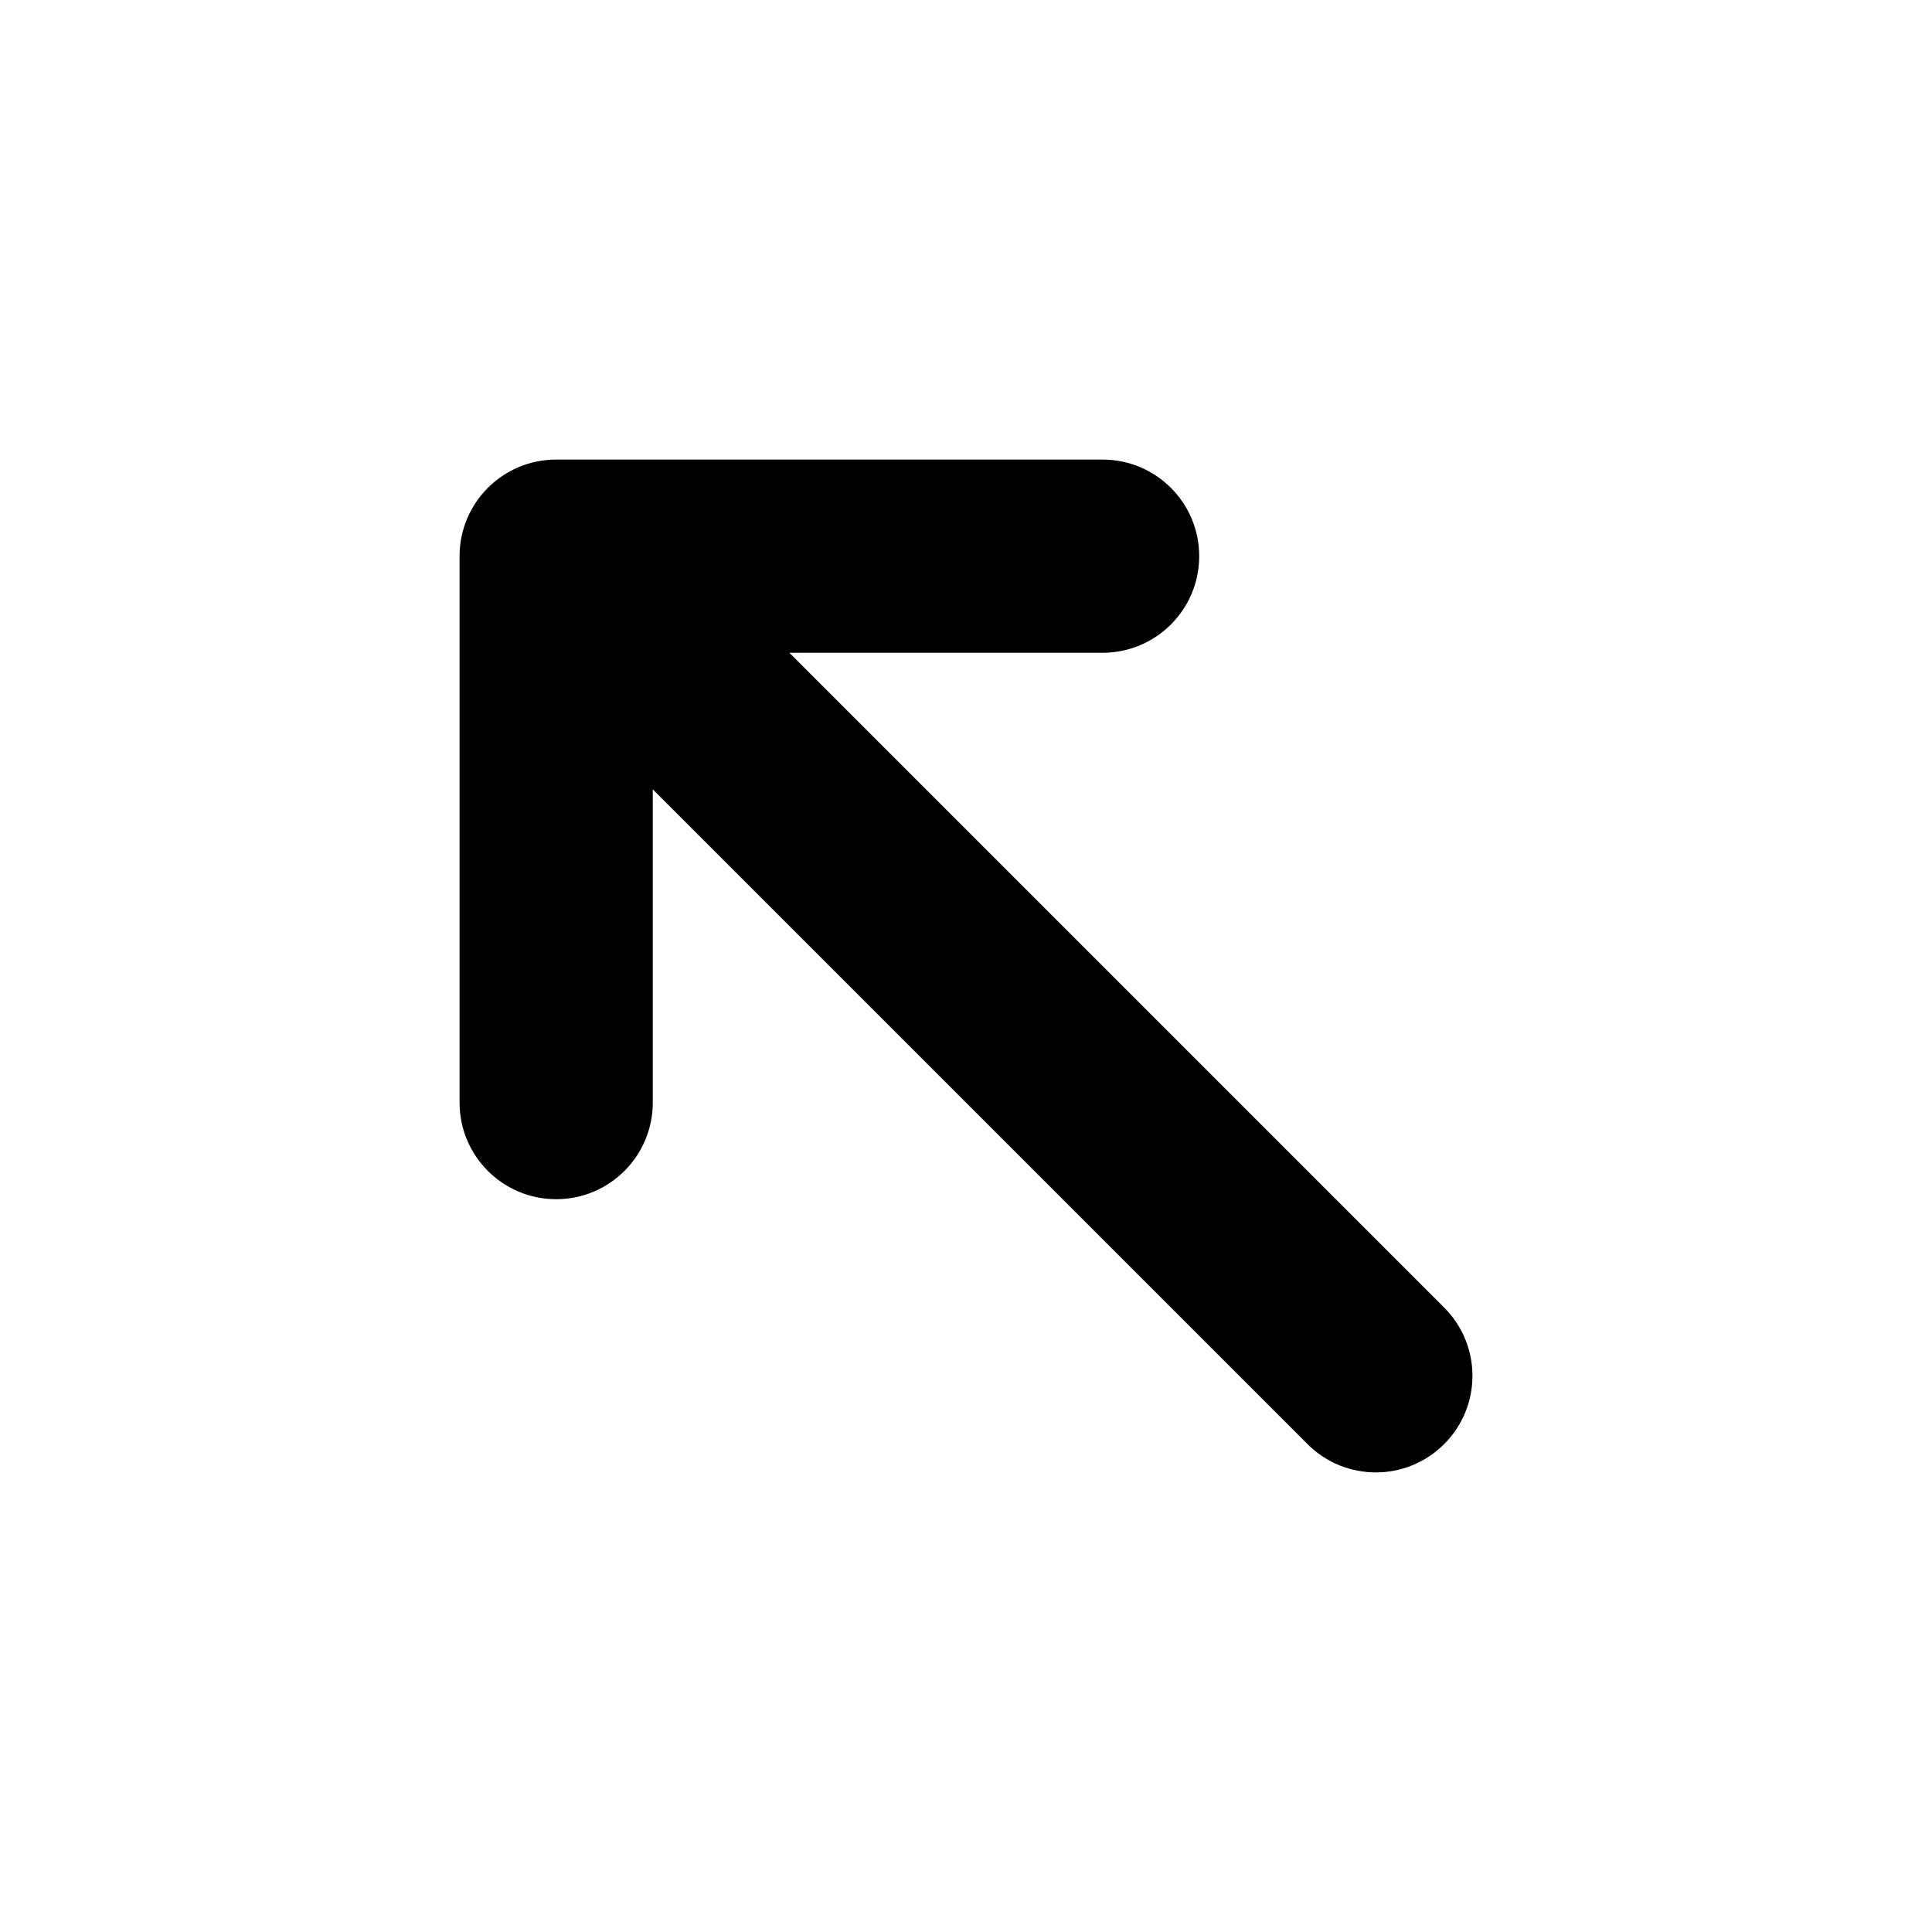
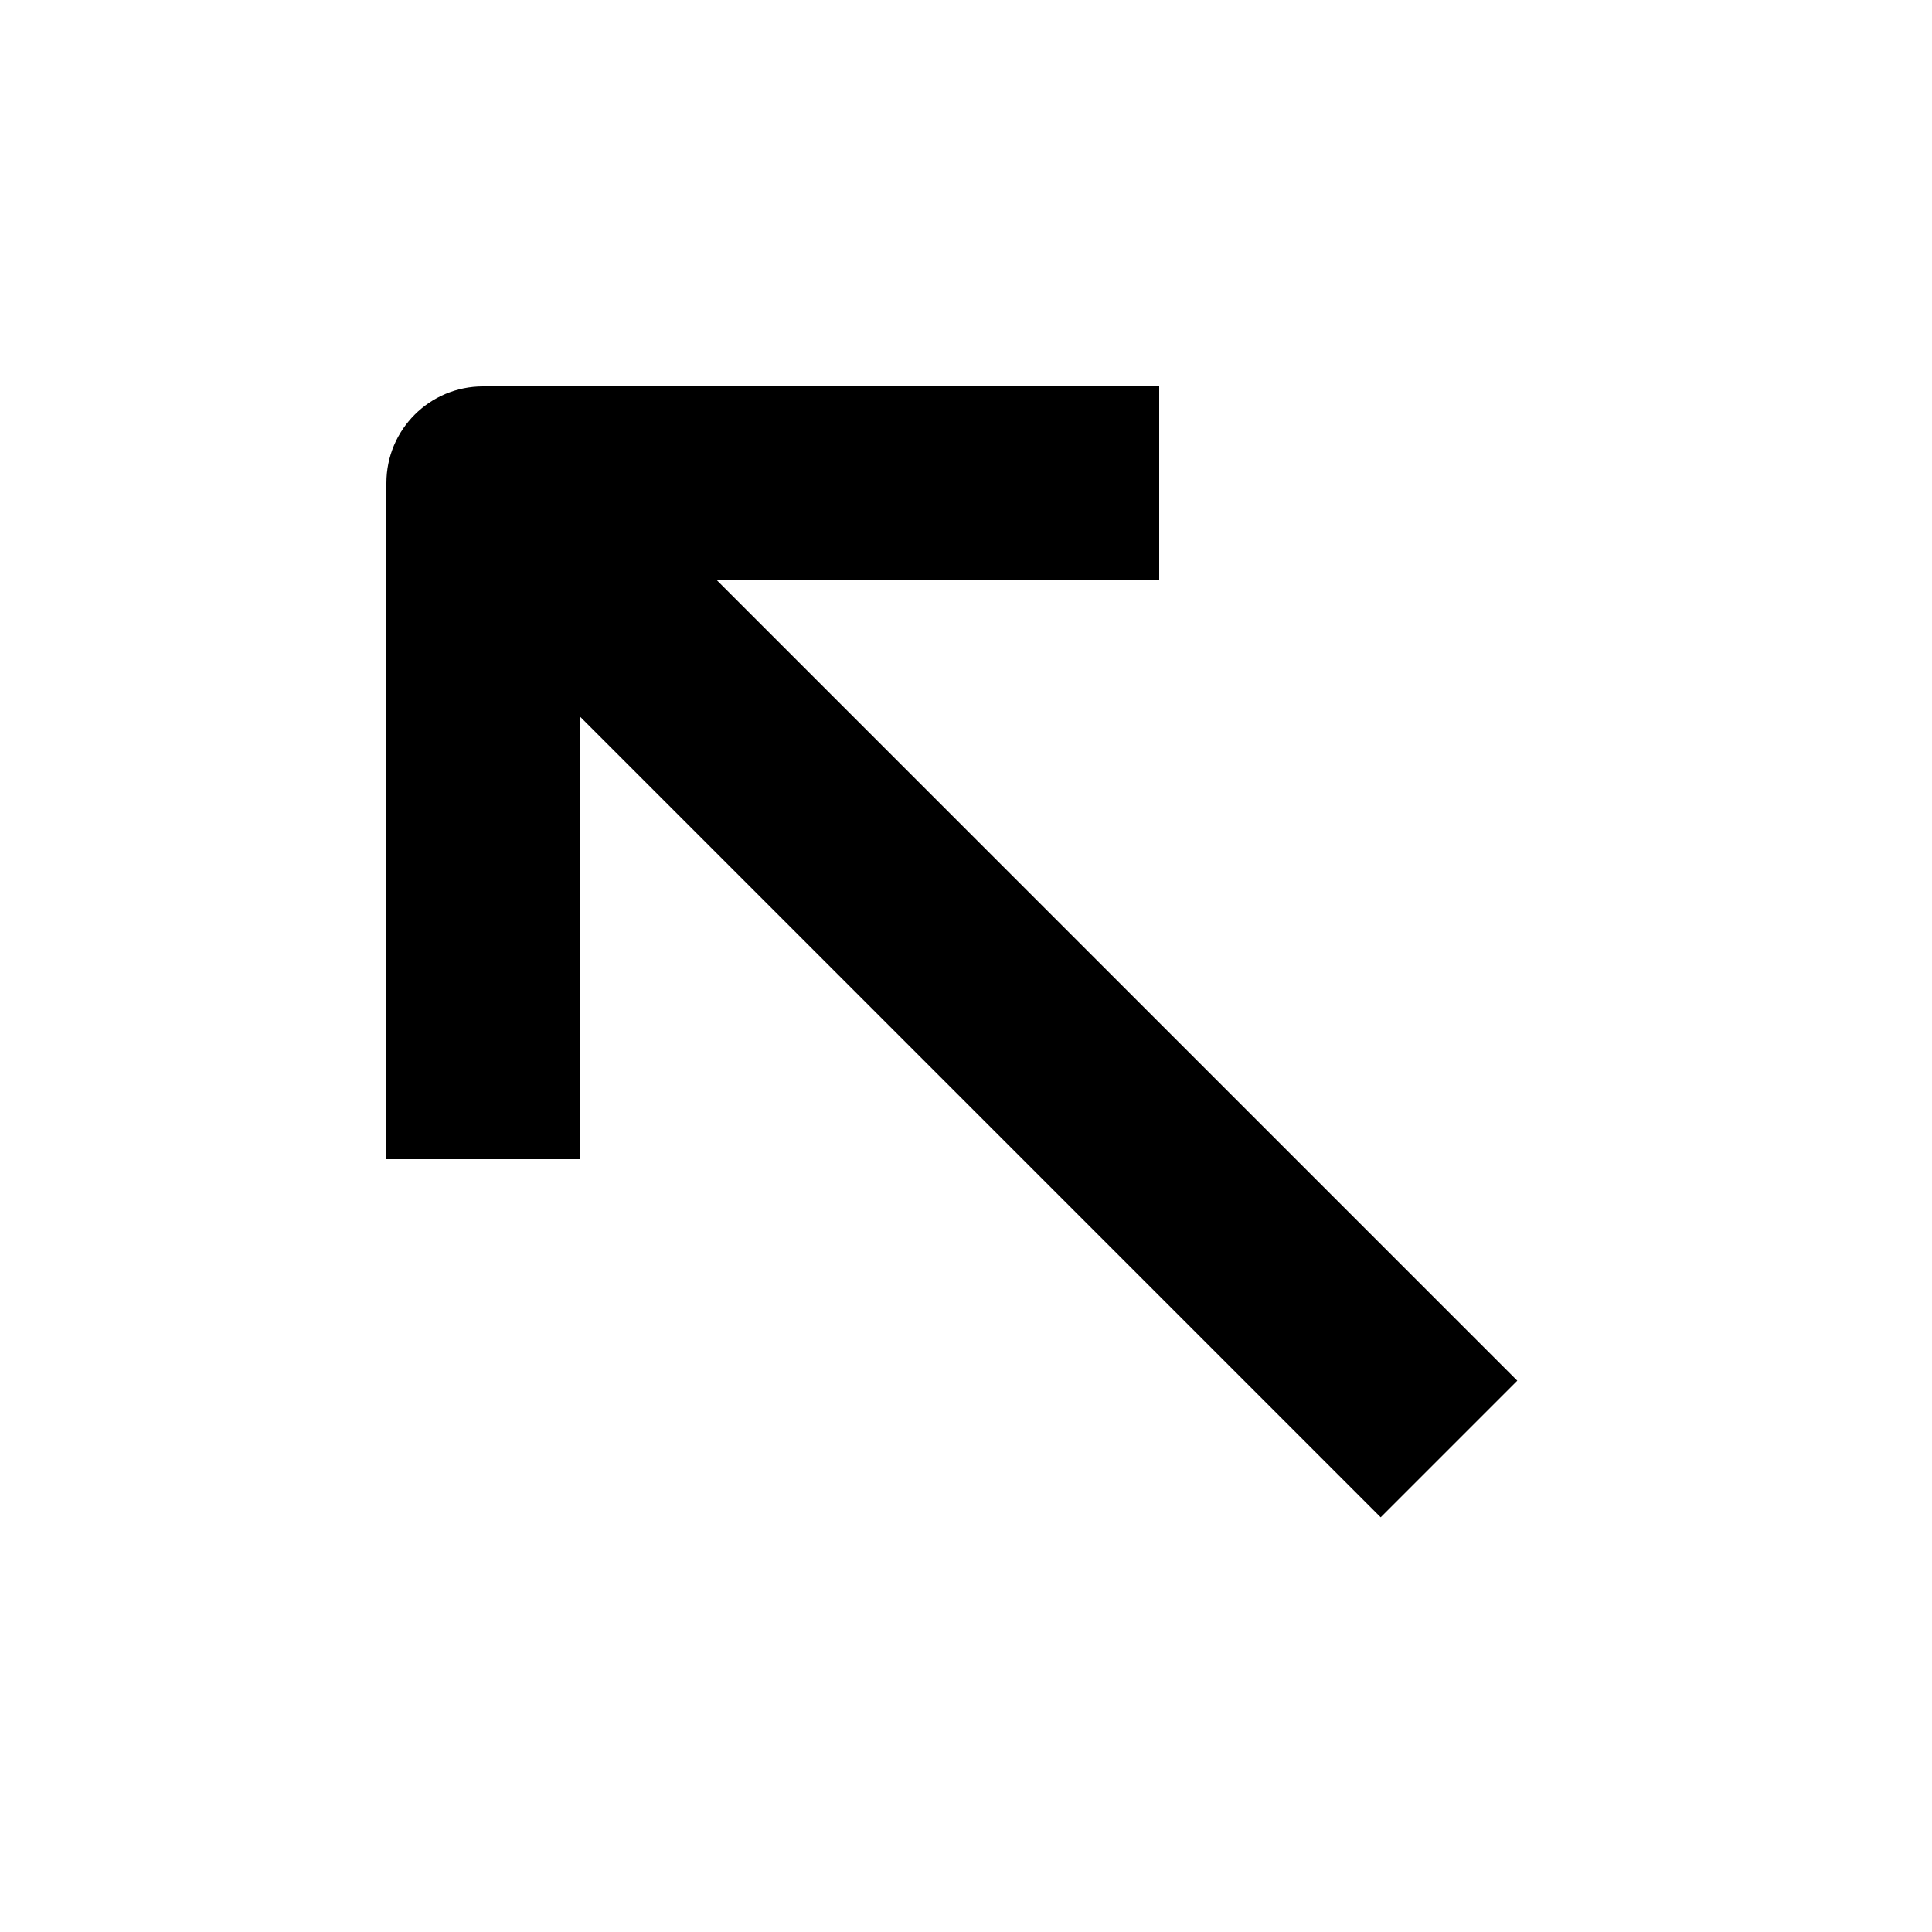
<svg xmlns="http://www.w3.org/2000/svg" width="40" height="40" viewBox="0 0 40 40" fill="none">
-   <path fill-rule="evenodd" clip-rule="evenodd" d="M24.828 11.515C24.828 12.619 23.933 13.515 22.828 13.515H16.343L29.899 27.071C30.681 27.852 30.681 29.118 29.899 29.899C29.119 30.68 27.852 30.68 27.071 29.899L13.515 16.343L13.515 22.828C13.515 23.933 12.619 24.828 11.515 24.828C10.41 24.828 9.515 23.933 9.515 22.828L9.515 11.515C9.515 10.41 10.41 9.515 11.515 9.515H22.828C23.933 9.515 24.828 10.41 24.828 11.515Z" fill="black" />
+   <path fill-rule="evenodd" clip-rule="evenodd" d="M10 8H24V12H14.828L31.414 28.586L28.586 31.414L12 14.828V24H8V10C8 8.895 8.895 8 10 8Z" fill="black" />
</svg>
